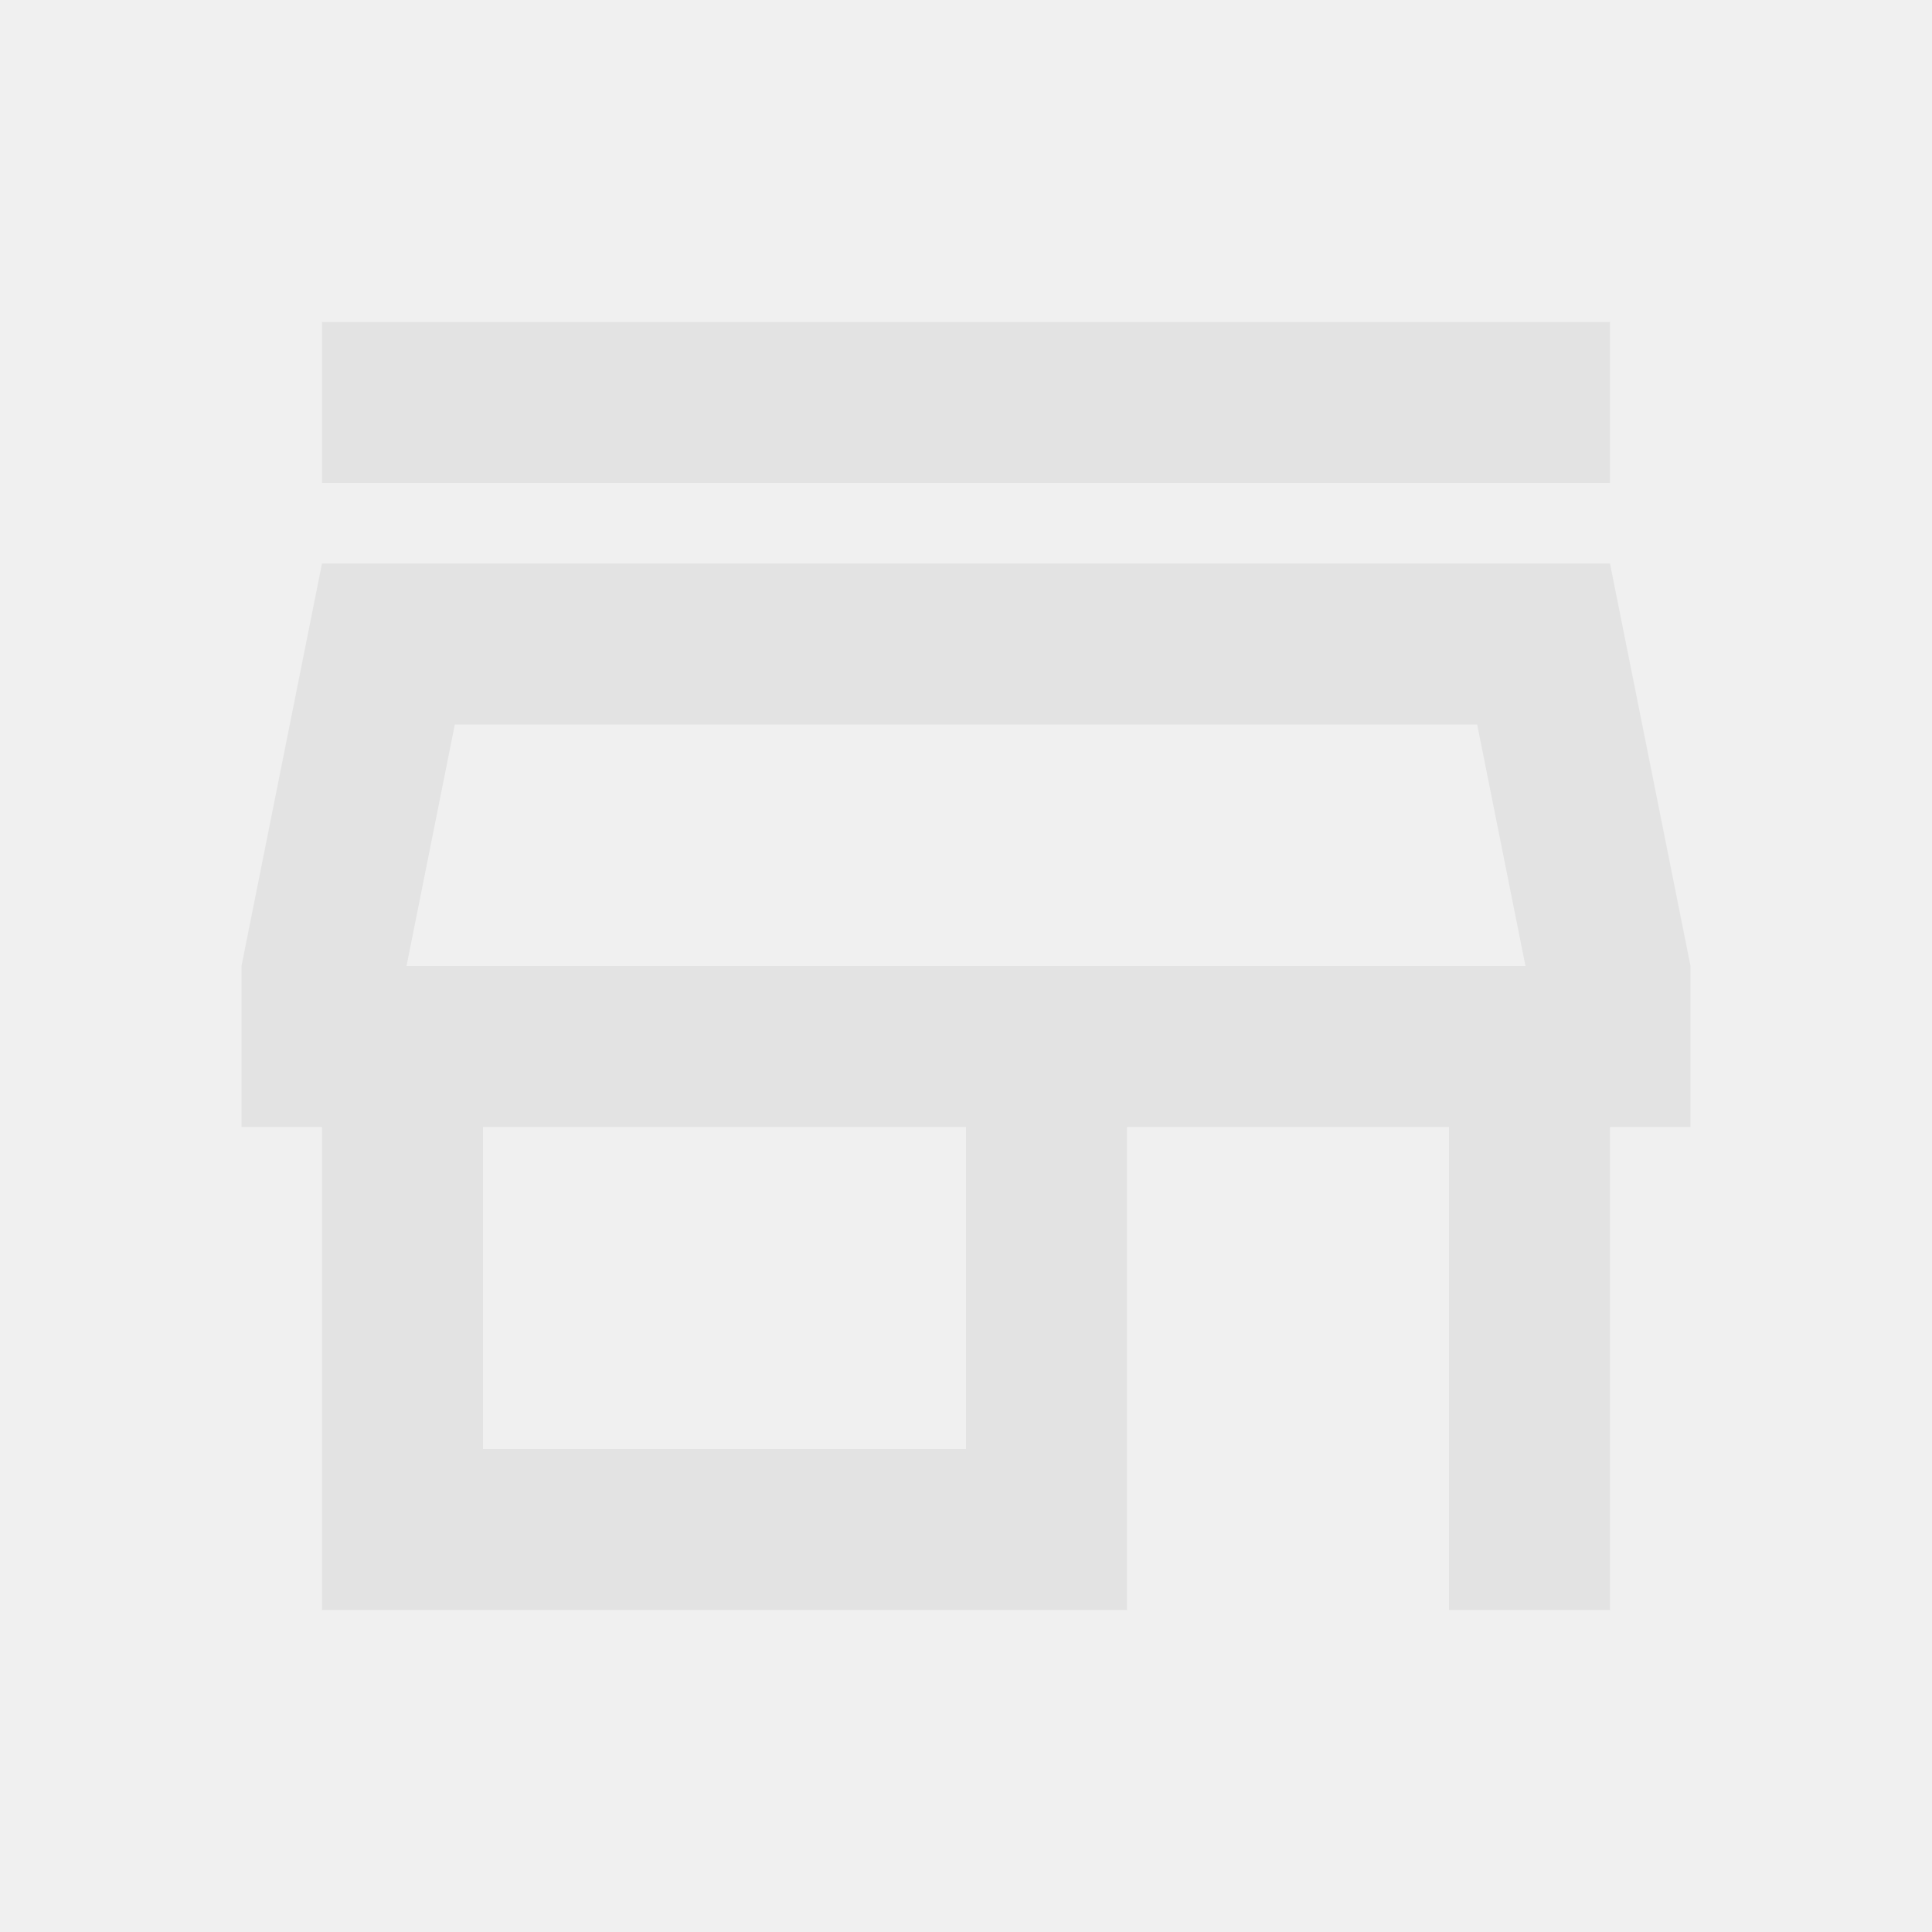
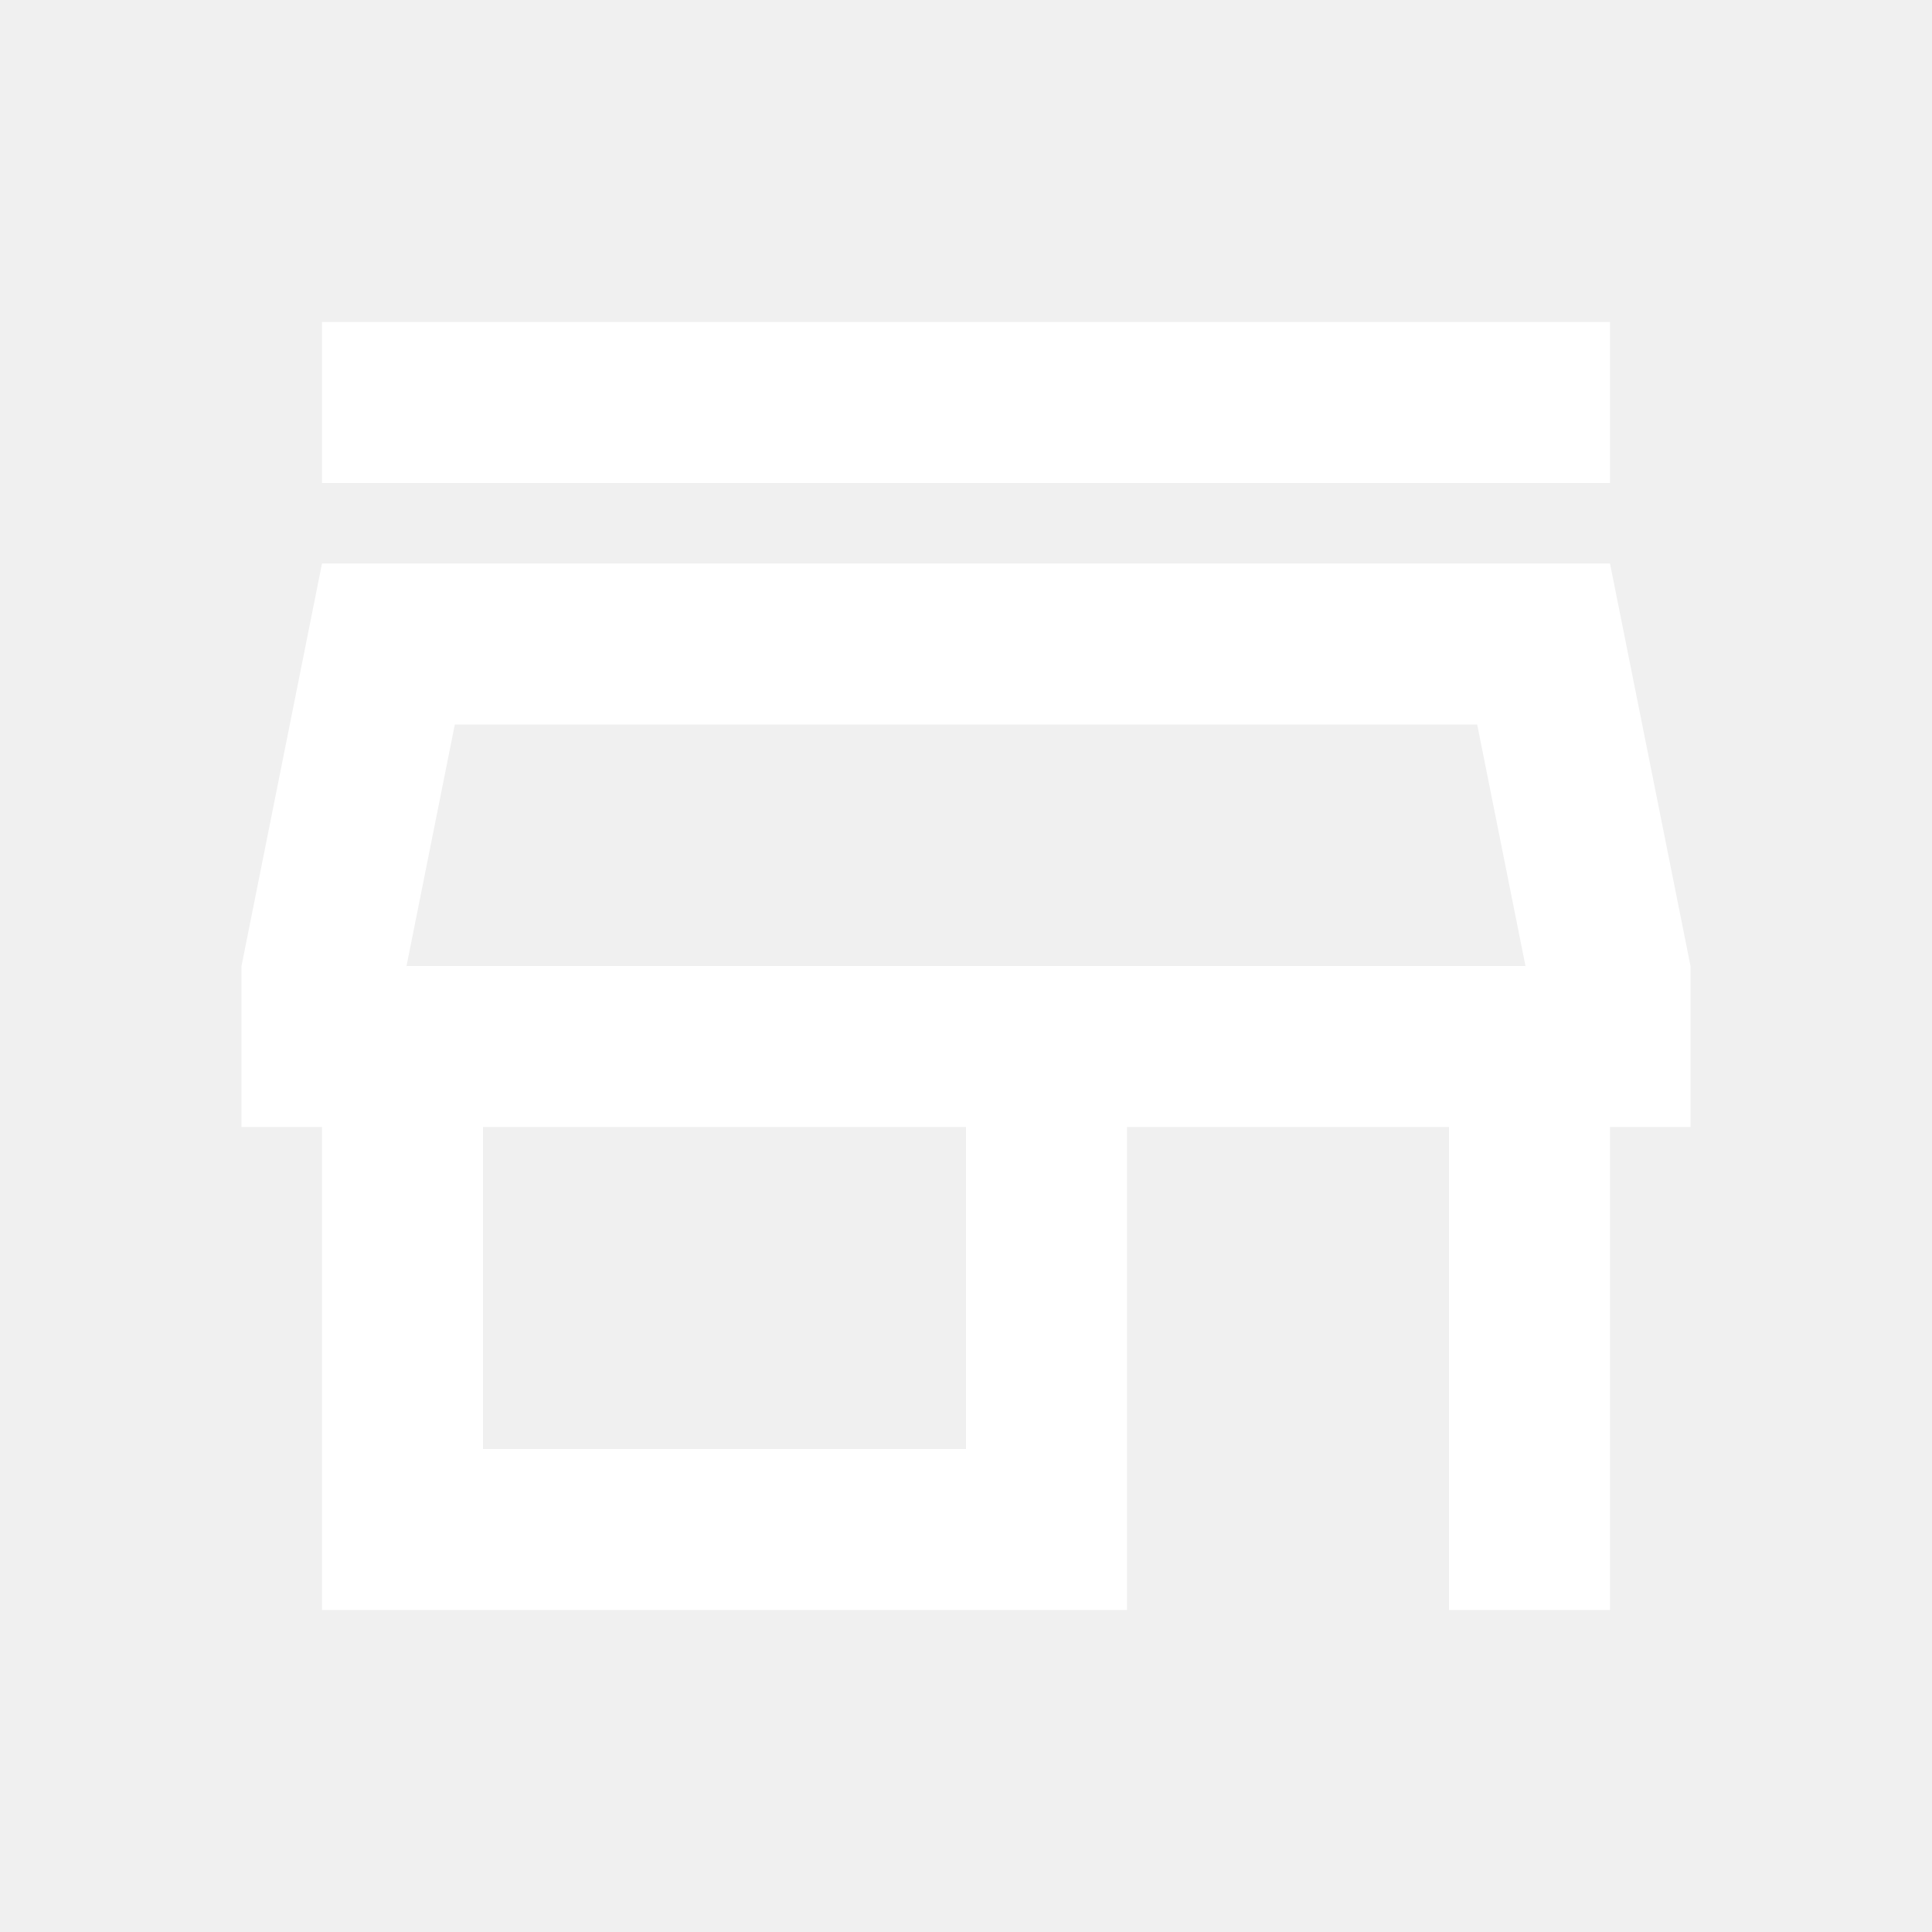
- <svg xmlns="http://www.w3.org/2000/svg" height="24px" viewBox="0 -960 960 960" width="24px" fill="#e3e3e3">
+ <svg xmlns="http://www.w3.org/2000/svg" height="24px" viewBox="0 -960 960 960" width="24px" fill="#FFFFFF">
  <path d="M160-720v-80h640v80H160Zm0 560v-240h-40v-80l40-200h640l40 200v80h-40v240h-80v-240H560v240H160Zm80-80h240v-160H240v160Zm-38-240h556-556Zm0 0h556l-24-120H226l-24 120Z" />
</svg>
